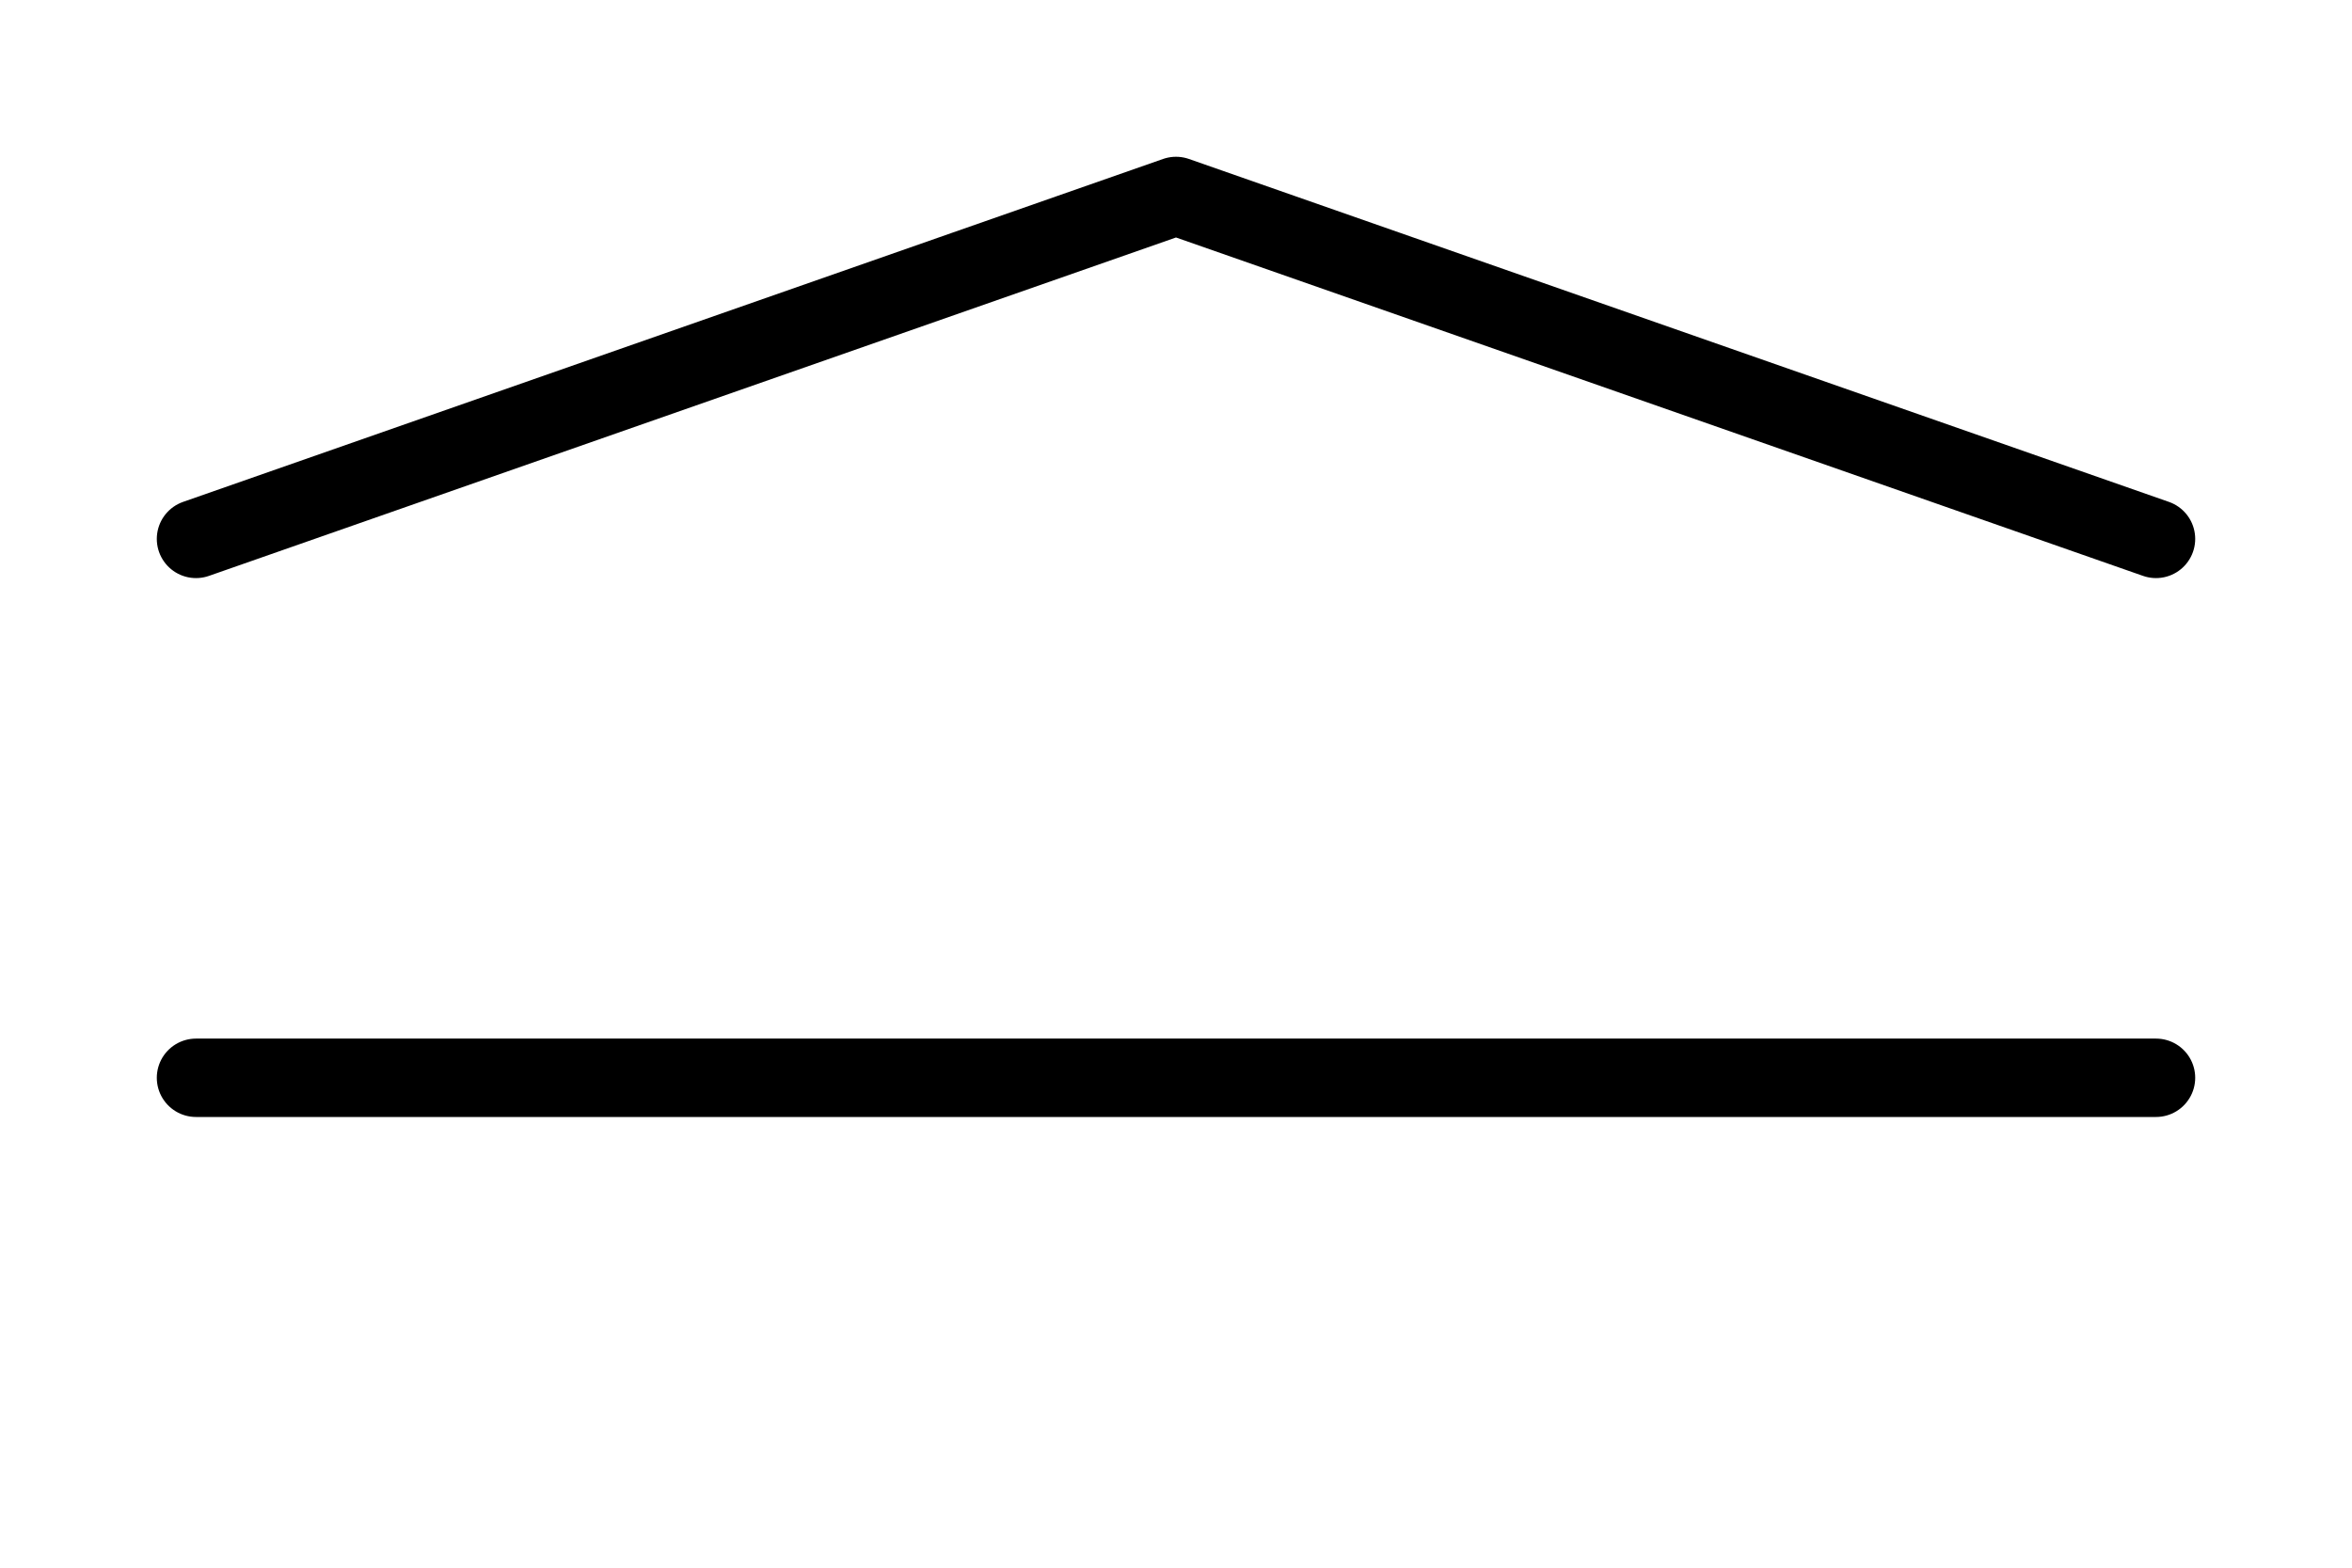
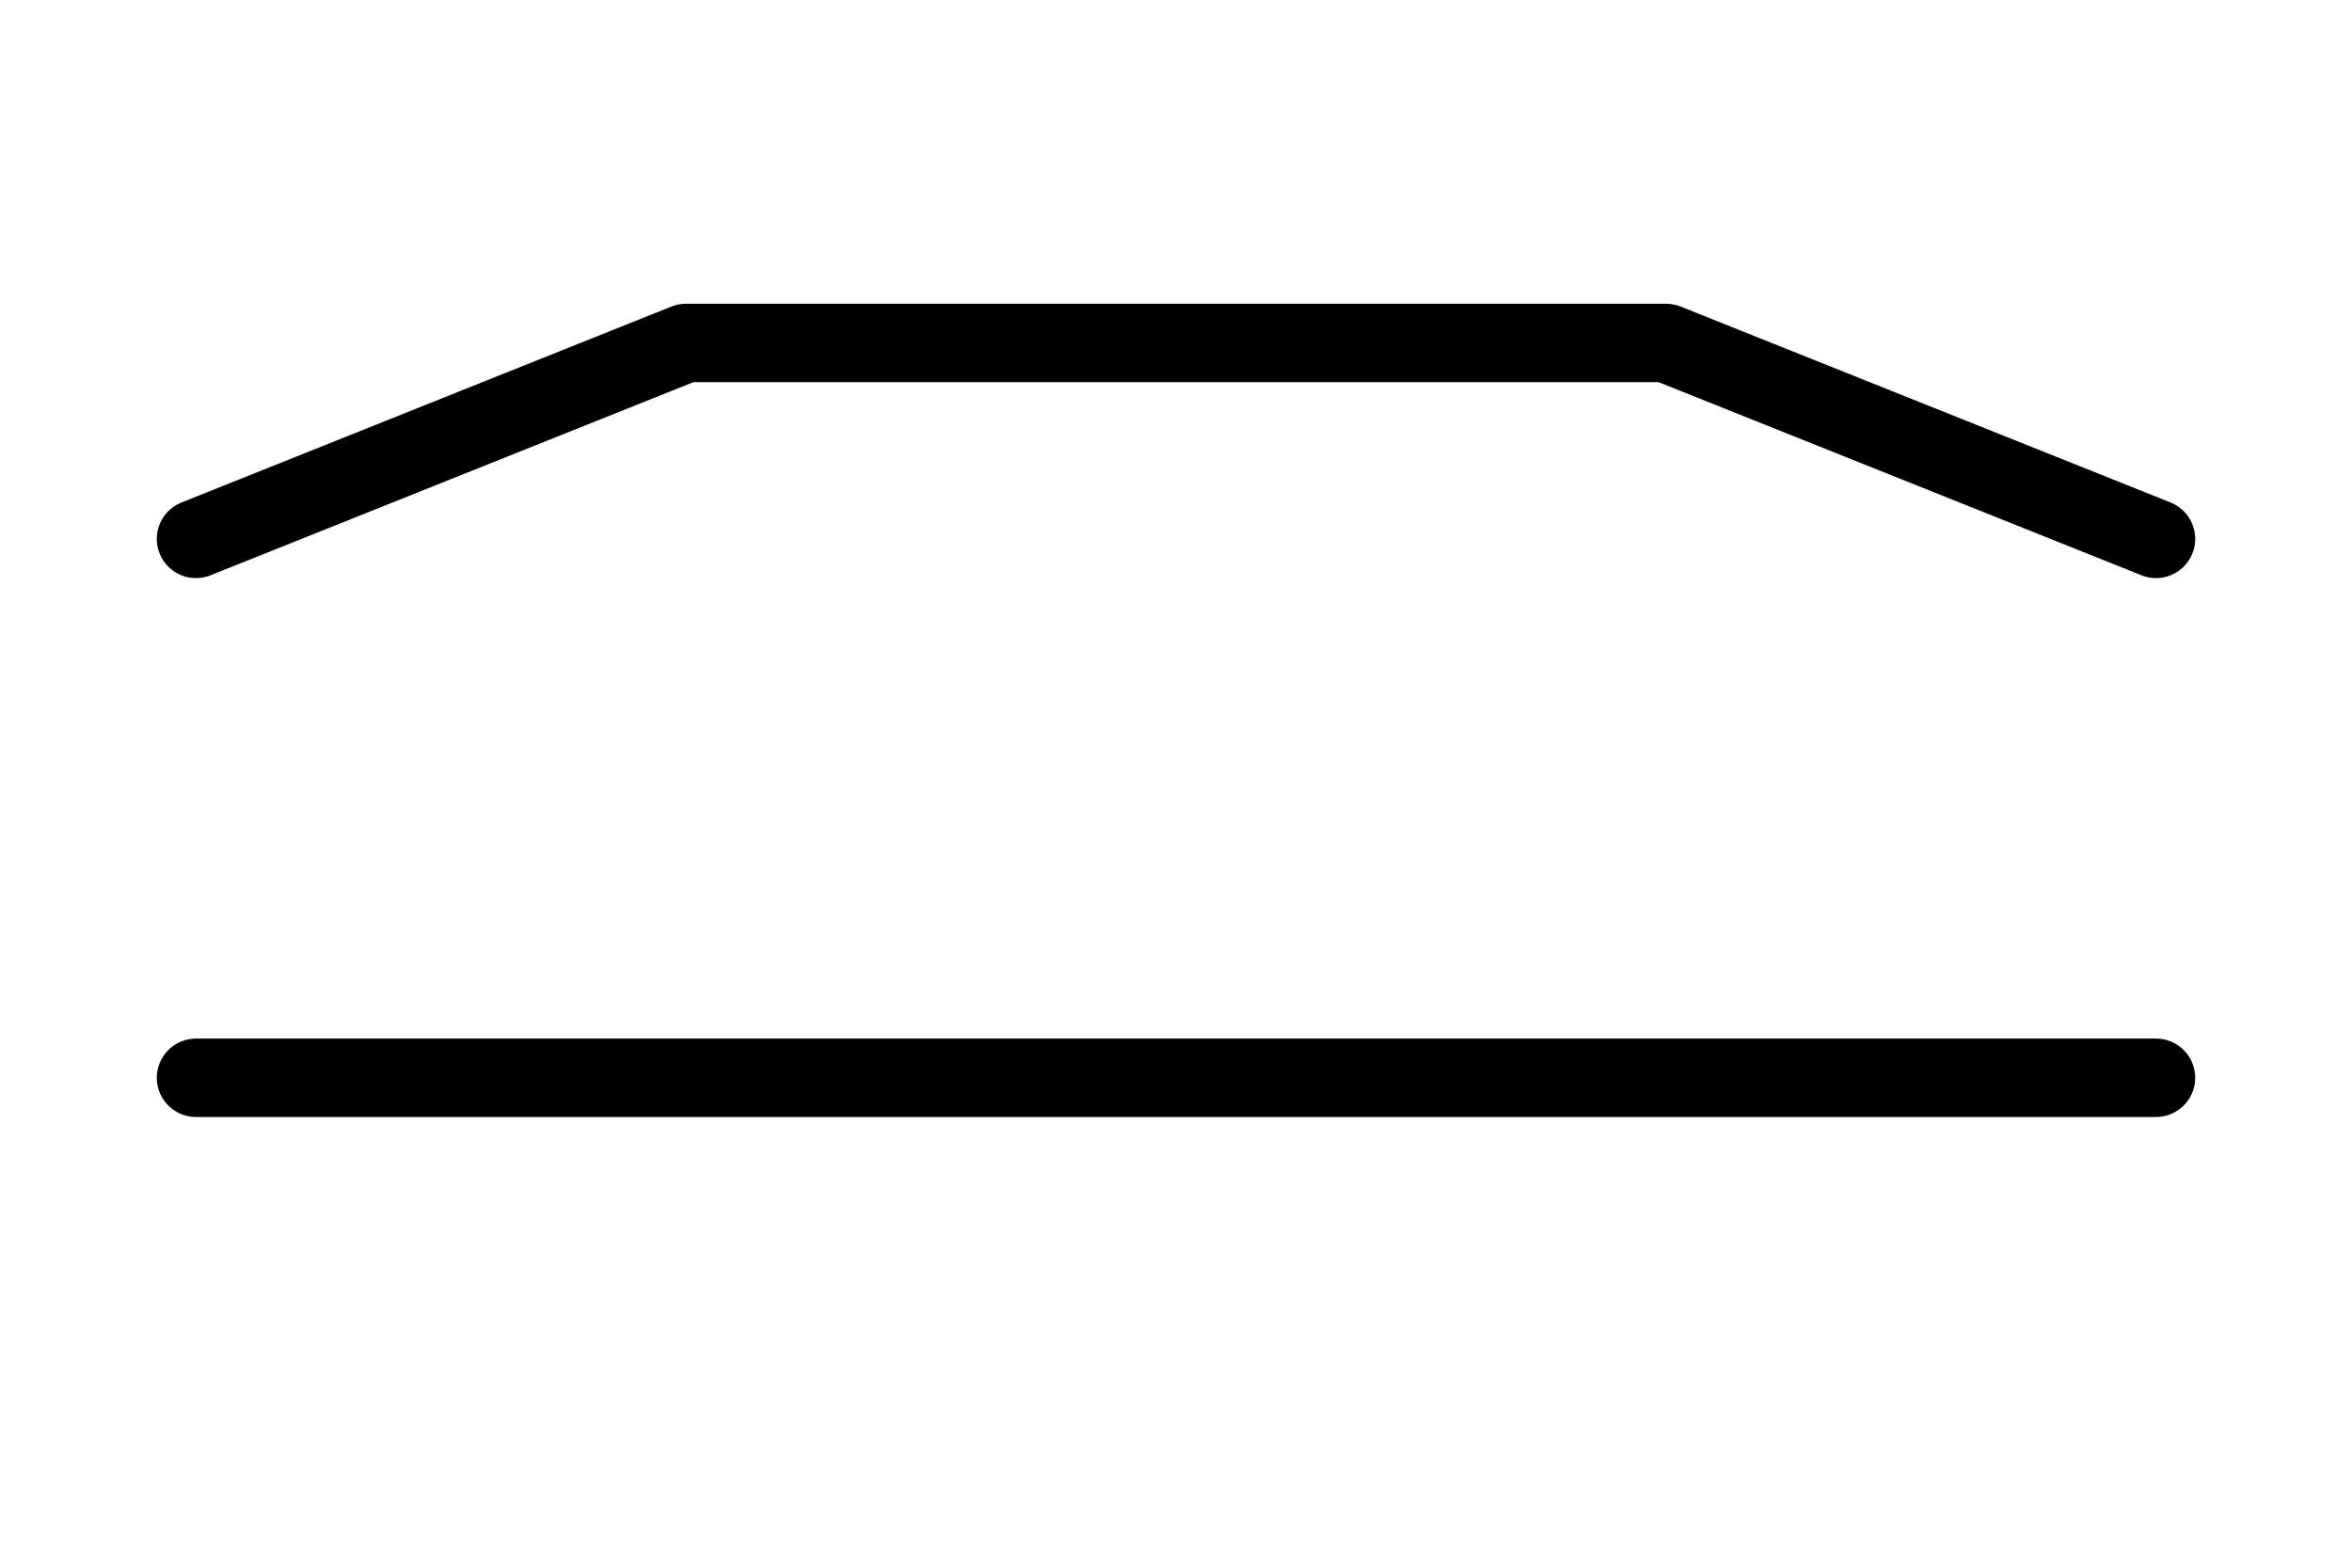
<svg xmlns="http://www.w3.org/2000/svg" viewBox="0 0 48 32" fill="none" stroke="currentColor" stroke-width="1.6" stroke-linecap="round" stroke-linejoin="round">
-   <path d="M 4 11 L 24 4 L 44 11" />
+   <path d="M 4 11 L 14 7 L 34 7 L 44 11" />
  <line x1="4" y1="22" x2="44" y2="22" />
</svg>
